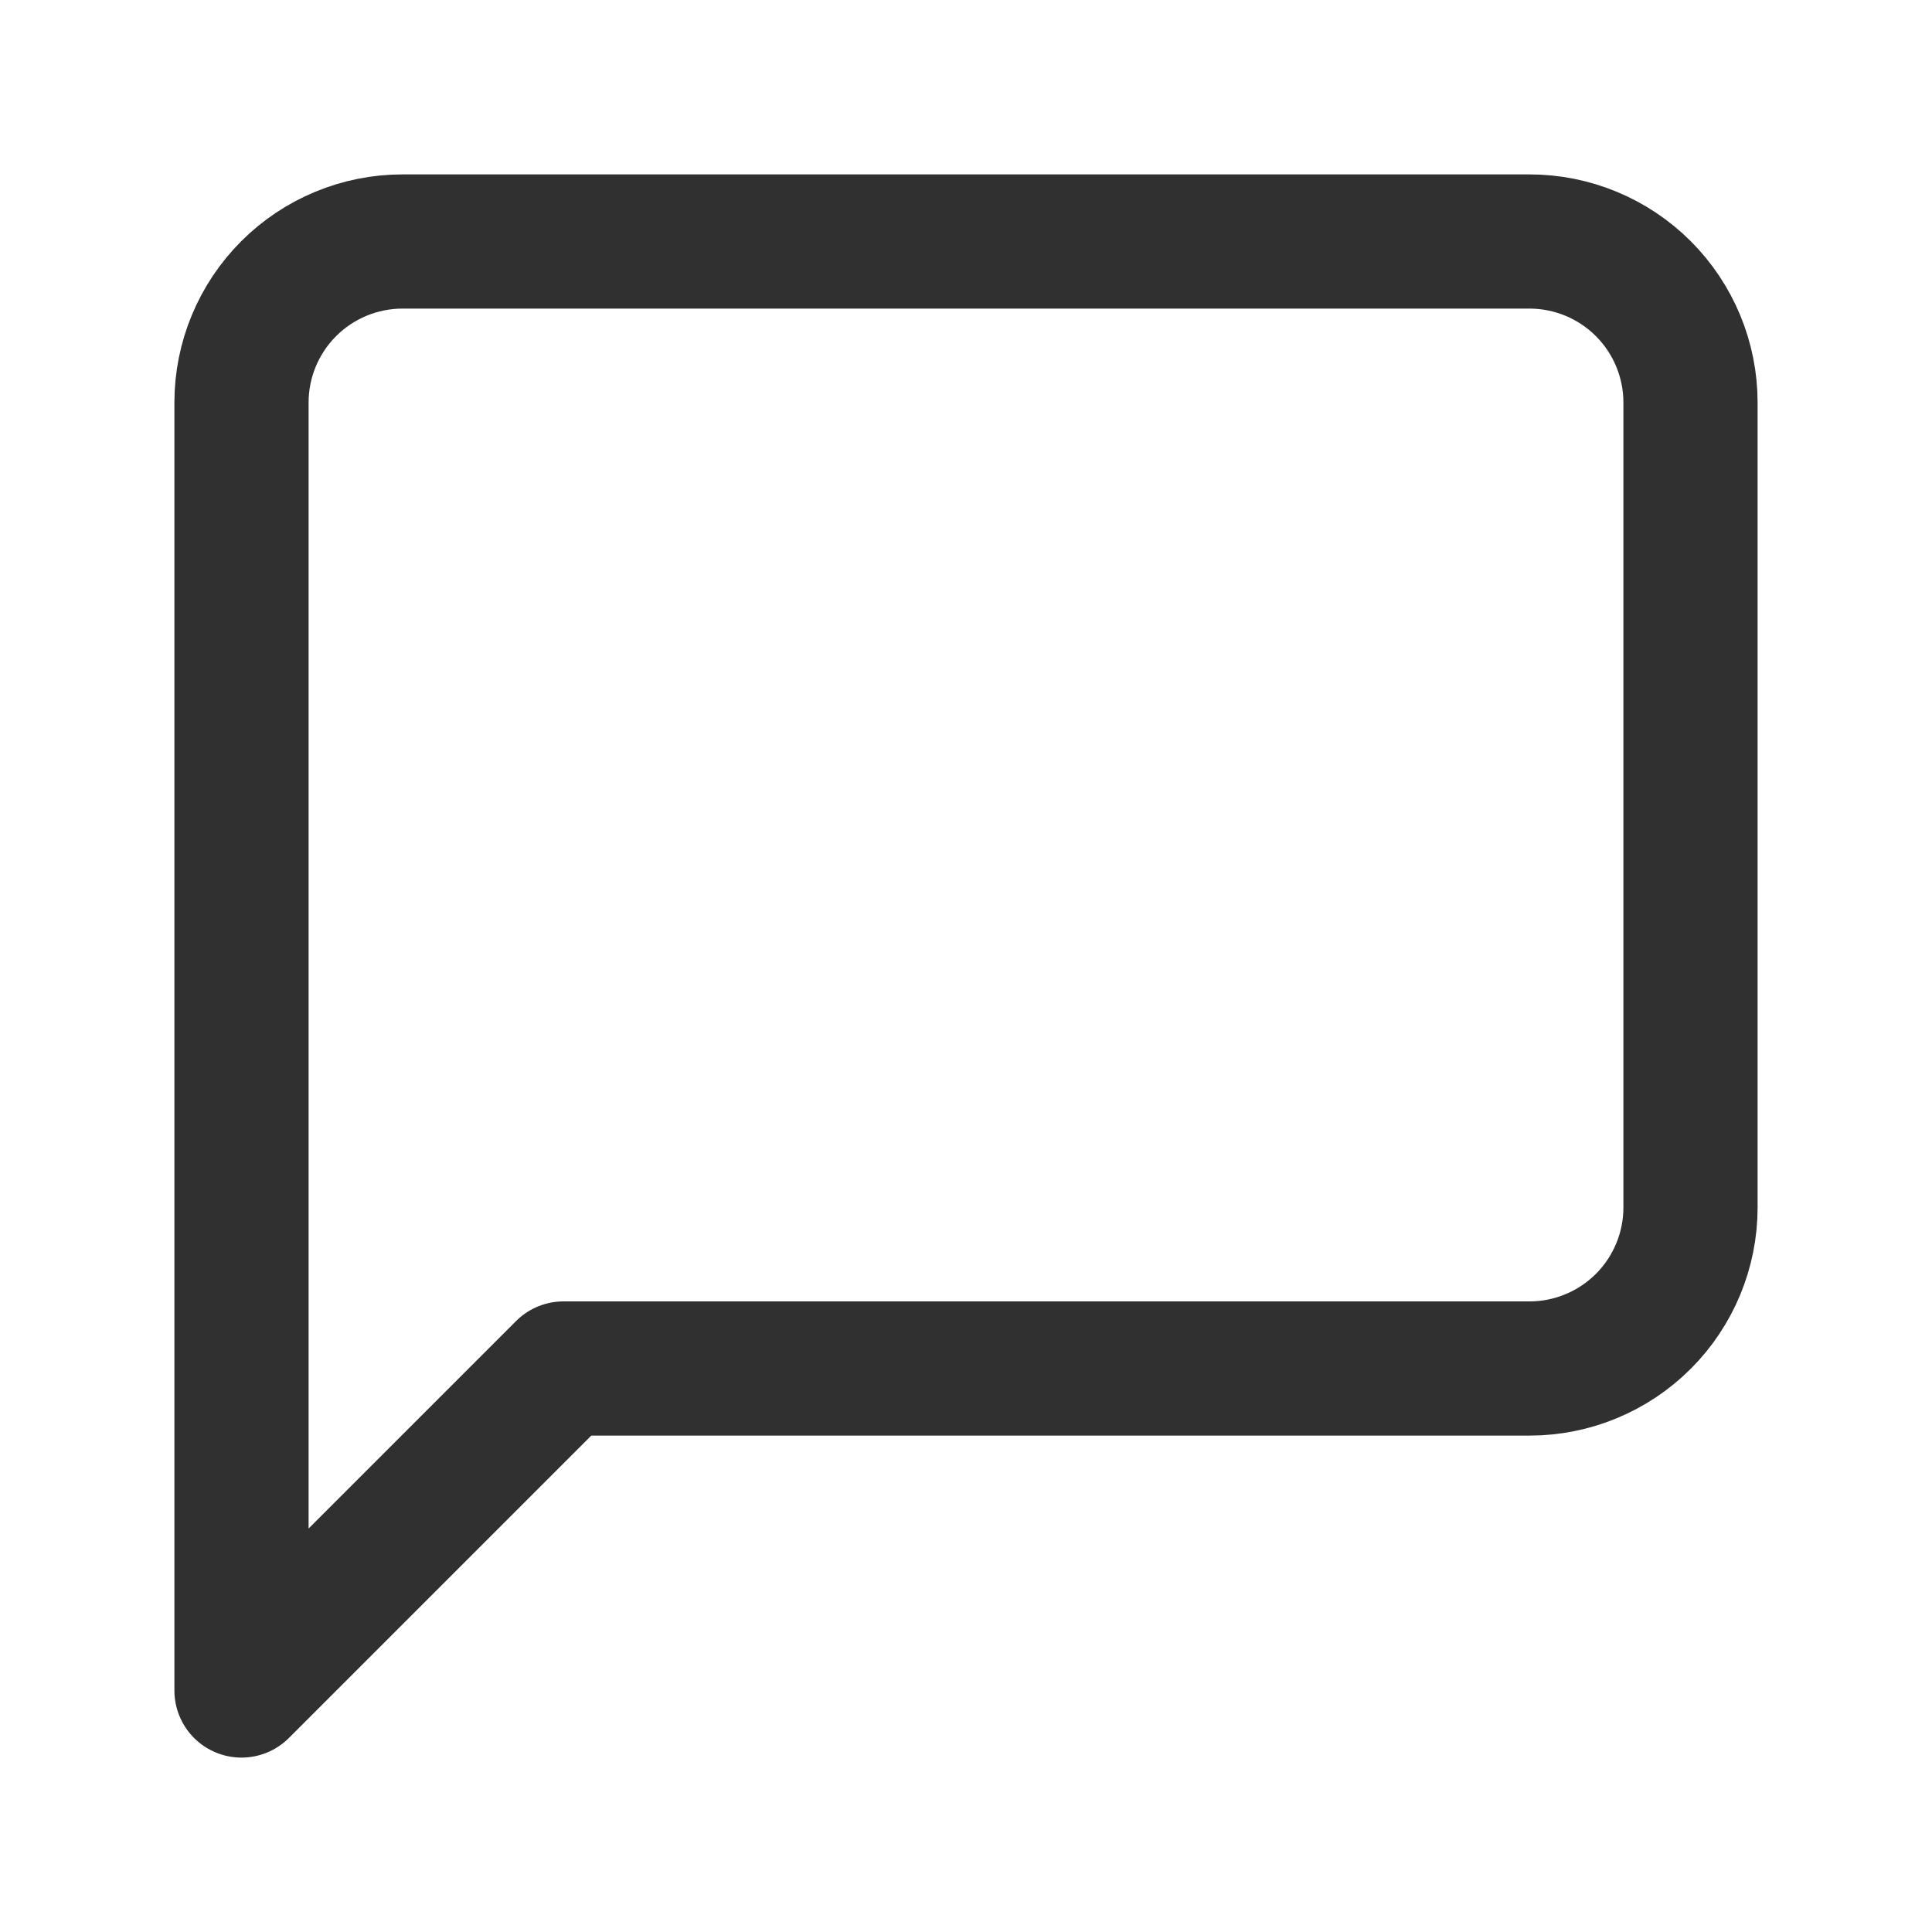
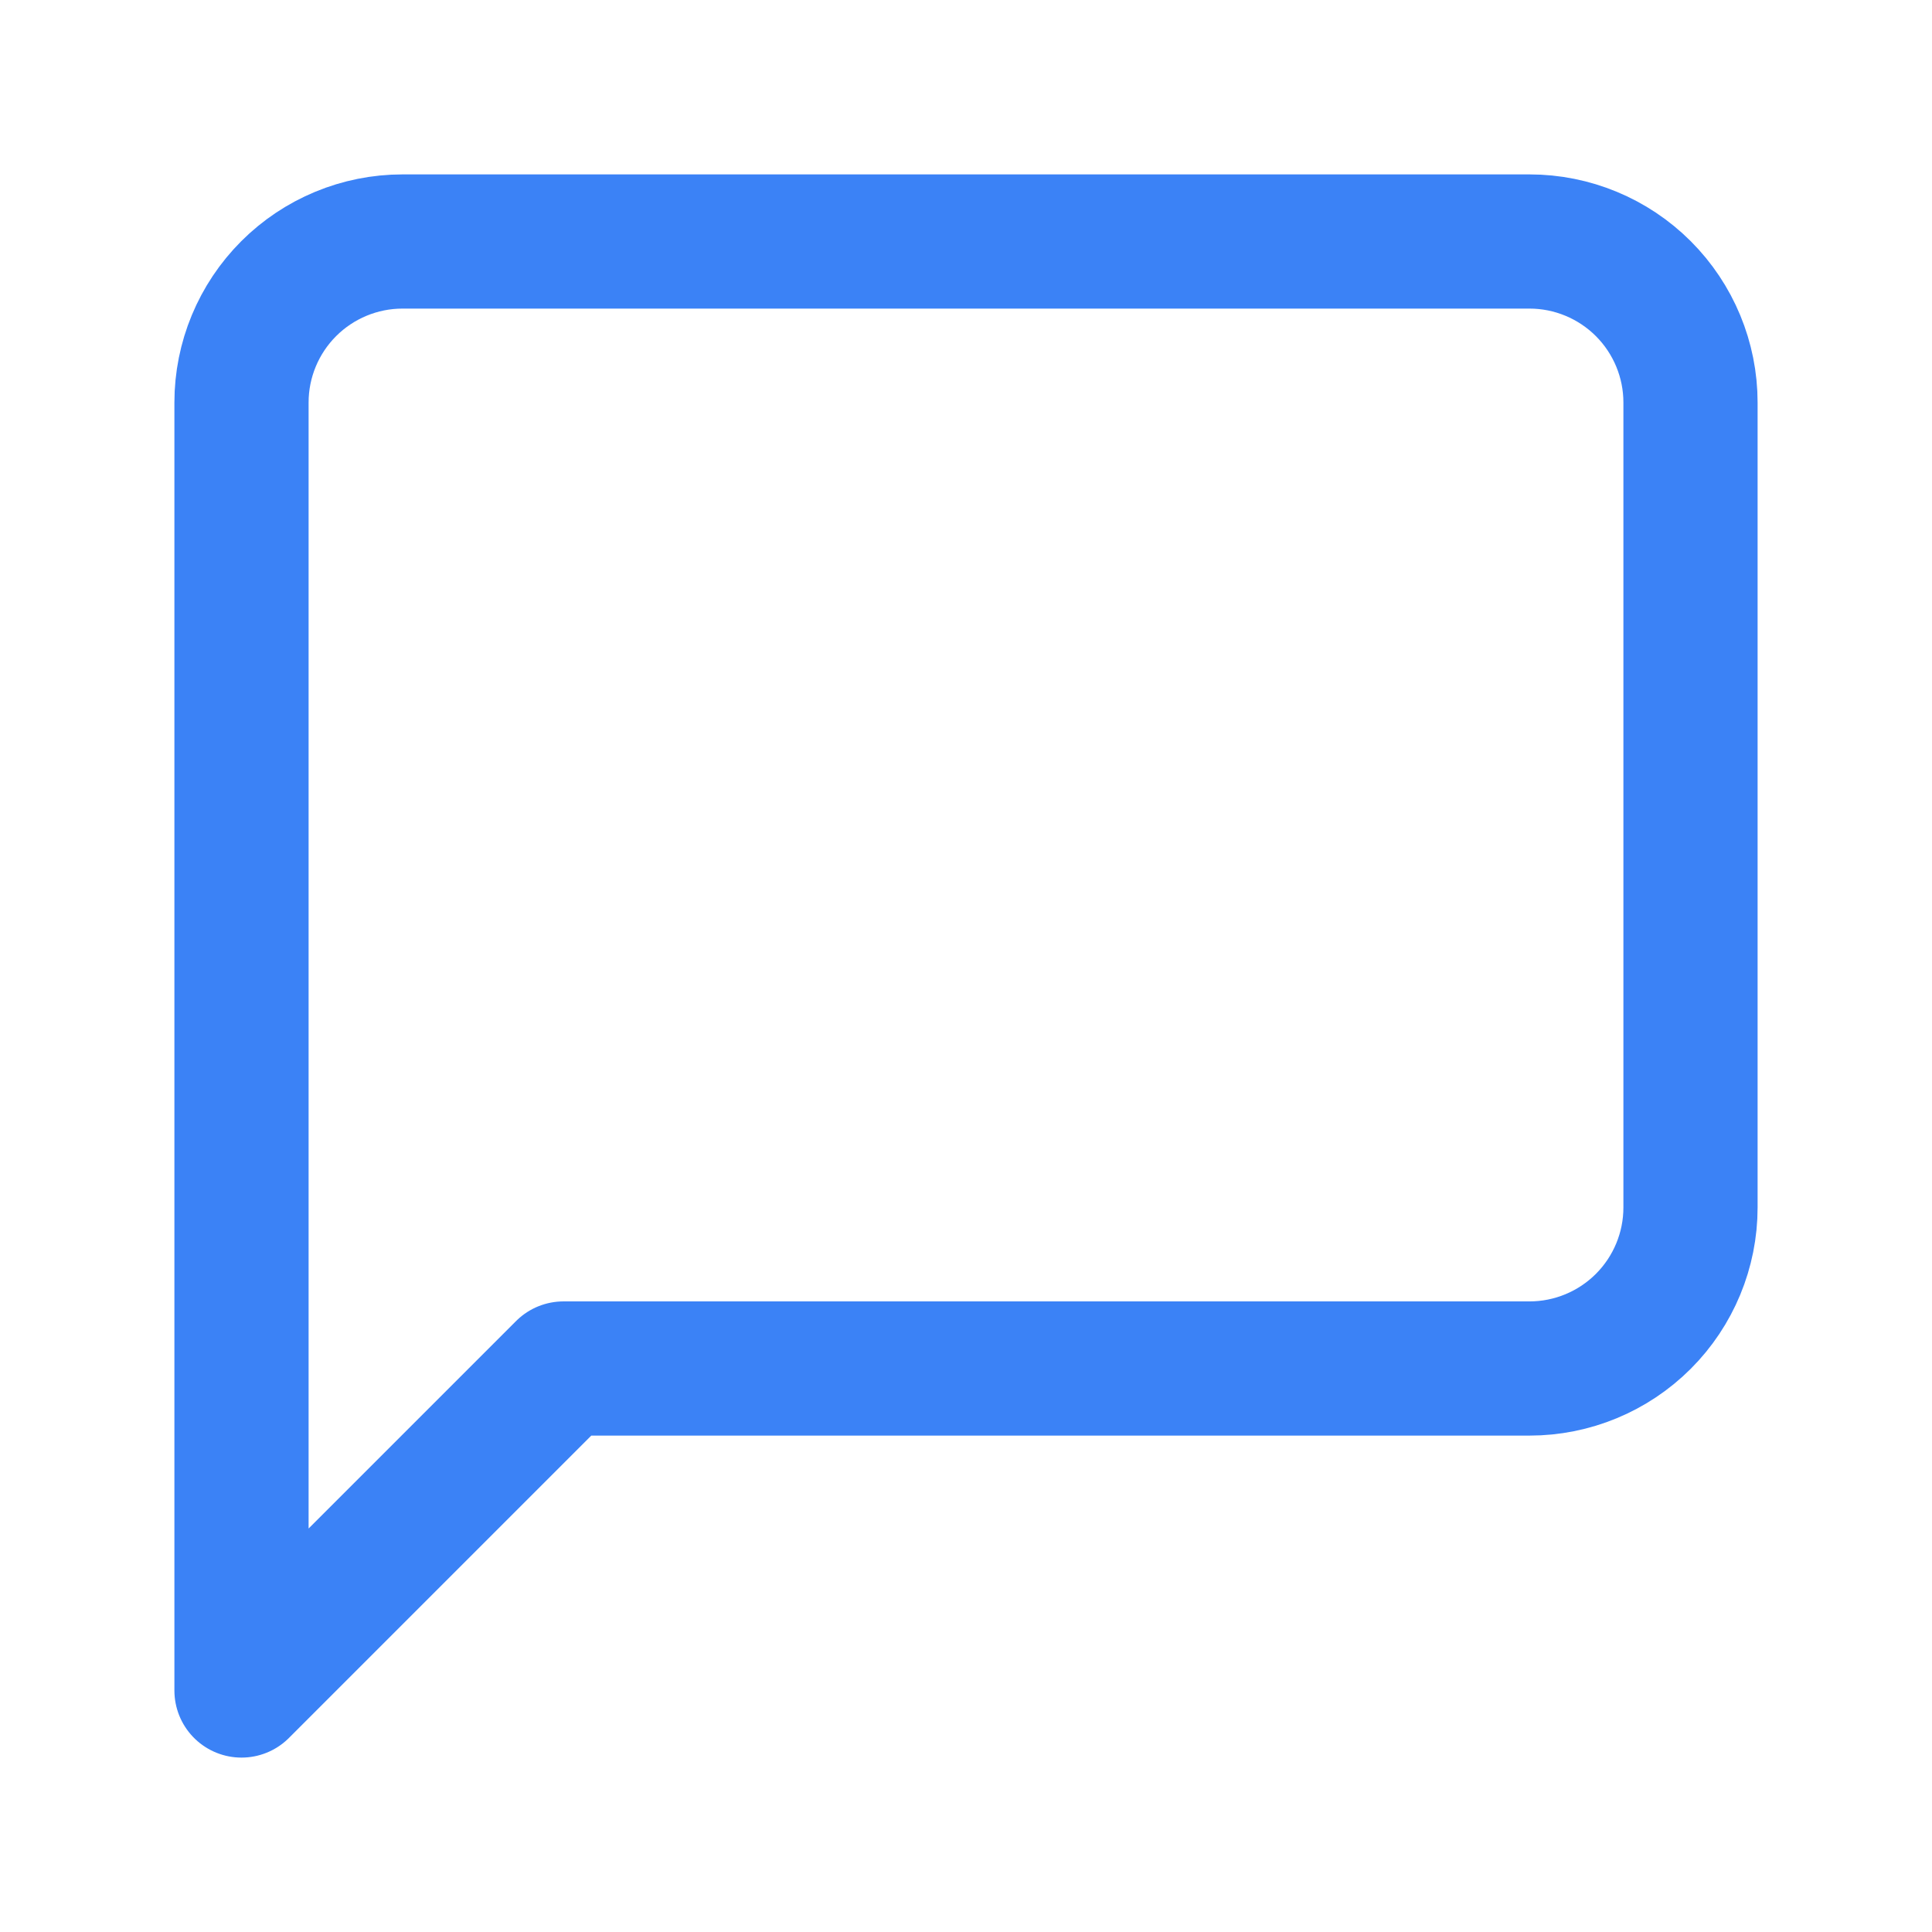
<svg xmlns="http://www.w3.org/2000/svg" width="24" height="24" viewBox="0 0 24 24" fill="none">
-   <path d="M21 15C21 15.53 20.789 16.039 20.414 16.414C20.039 16.789 19.53 17 19 17H7L3 21V5C3 4.47 3.211 3.961 3.586 3.586C3.961 3.211 4.47 3 5 3H19C19.53 3 20.039 3.211 20.414 3.586C20.789 3.961 21 4.47 21 5V15Z" stroke="#303030" stroke-width="1.667" stroke-linecap="round" stroke-linejoin="round" />
+   <path d="M24 24H0V0H24V24Z" />
+   <path d="M21 15C21 15.53 20.789 16.039 20.414 16.414C20.039 16.789 19.53 17 19 17H7L3 21V5C3 4.47 3.211 3.961 3.586 3.586C3.961 3.211 4.47 3 5 3H19C19.53 3 20.039 3.211 20.414 3.586C20.789 3.961 21 4.47 21 5V15Z" stroke="#3B82F6" stroke-width="1.667" stroke-linecap="round" stroke-linejoin="round" />
</svg>
